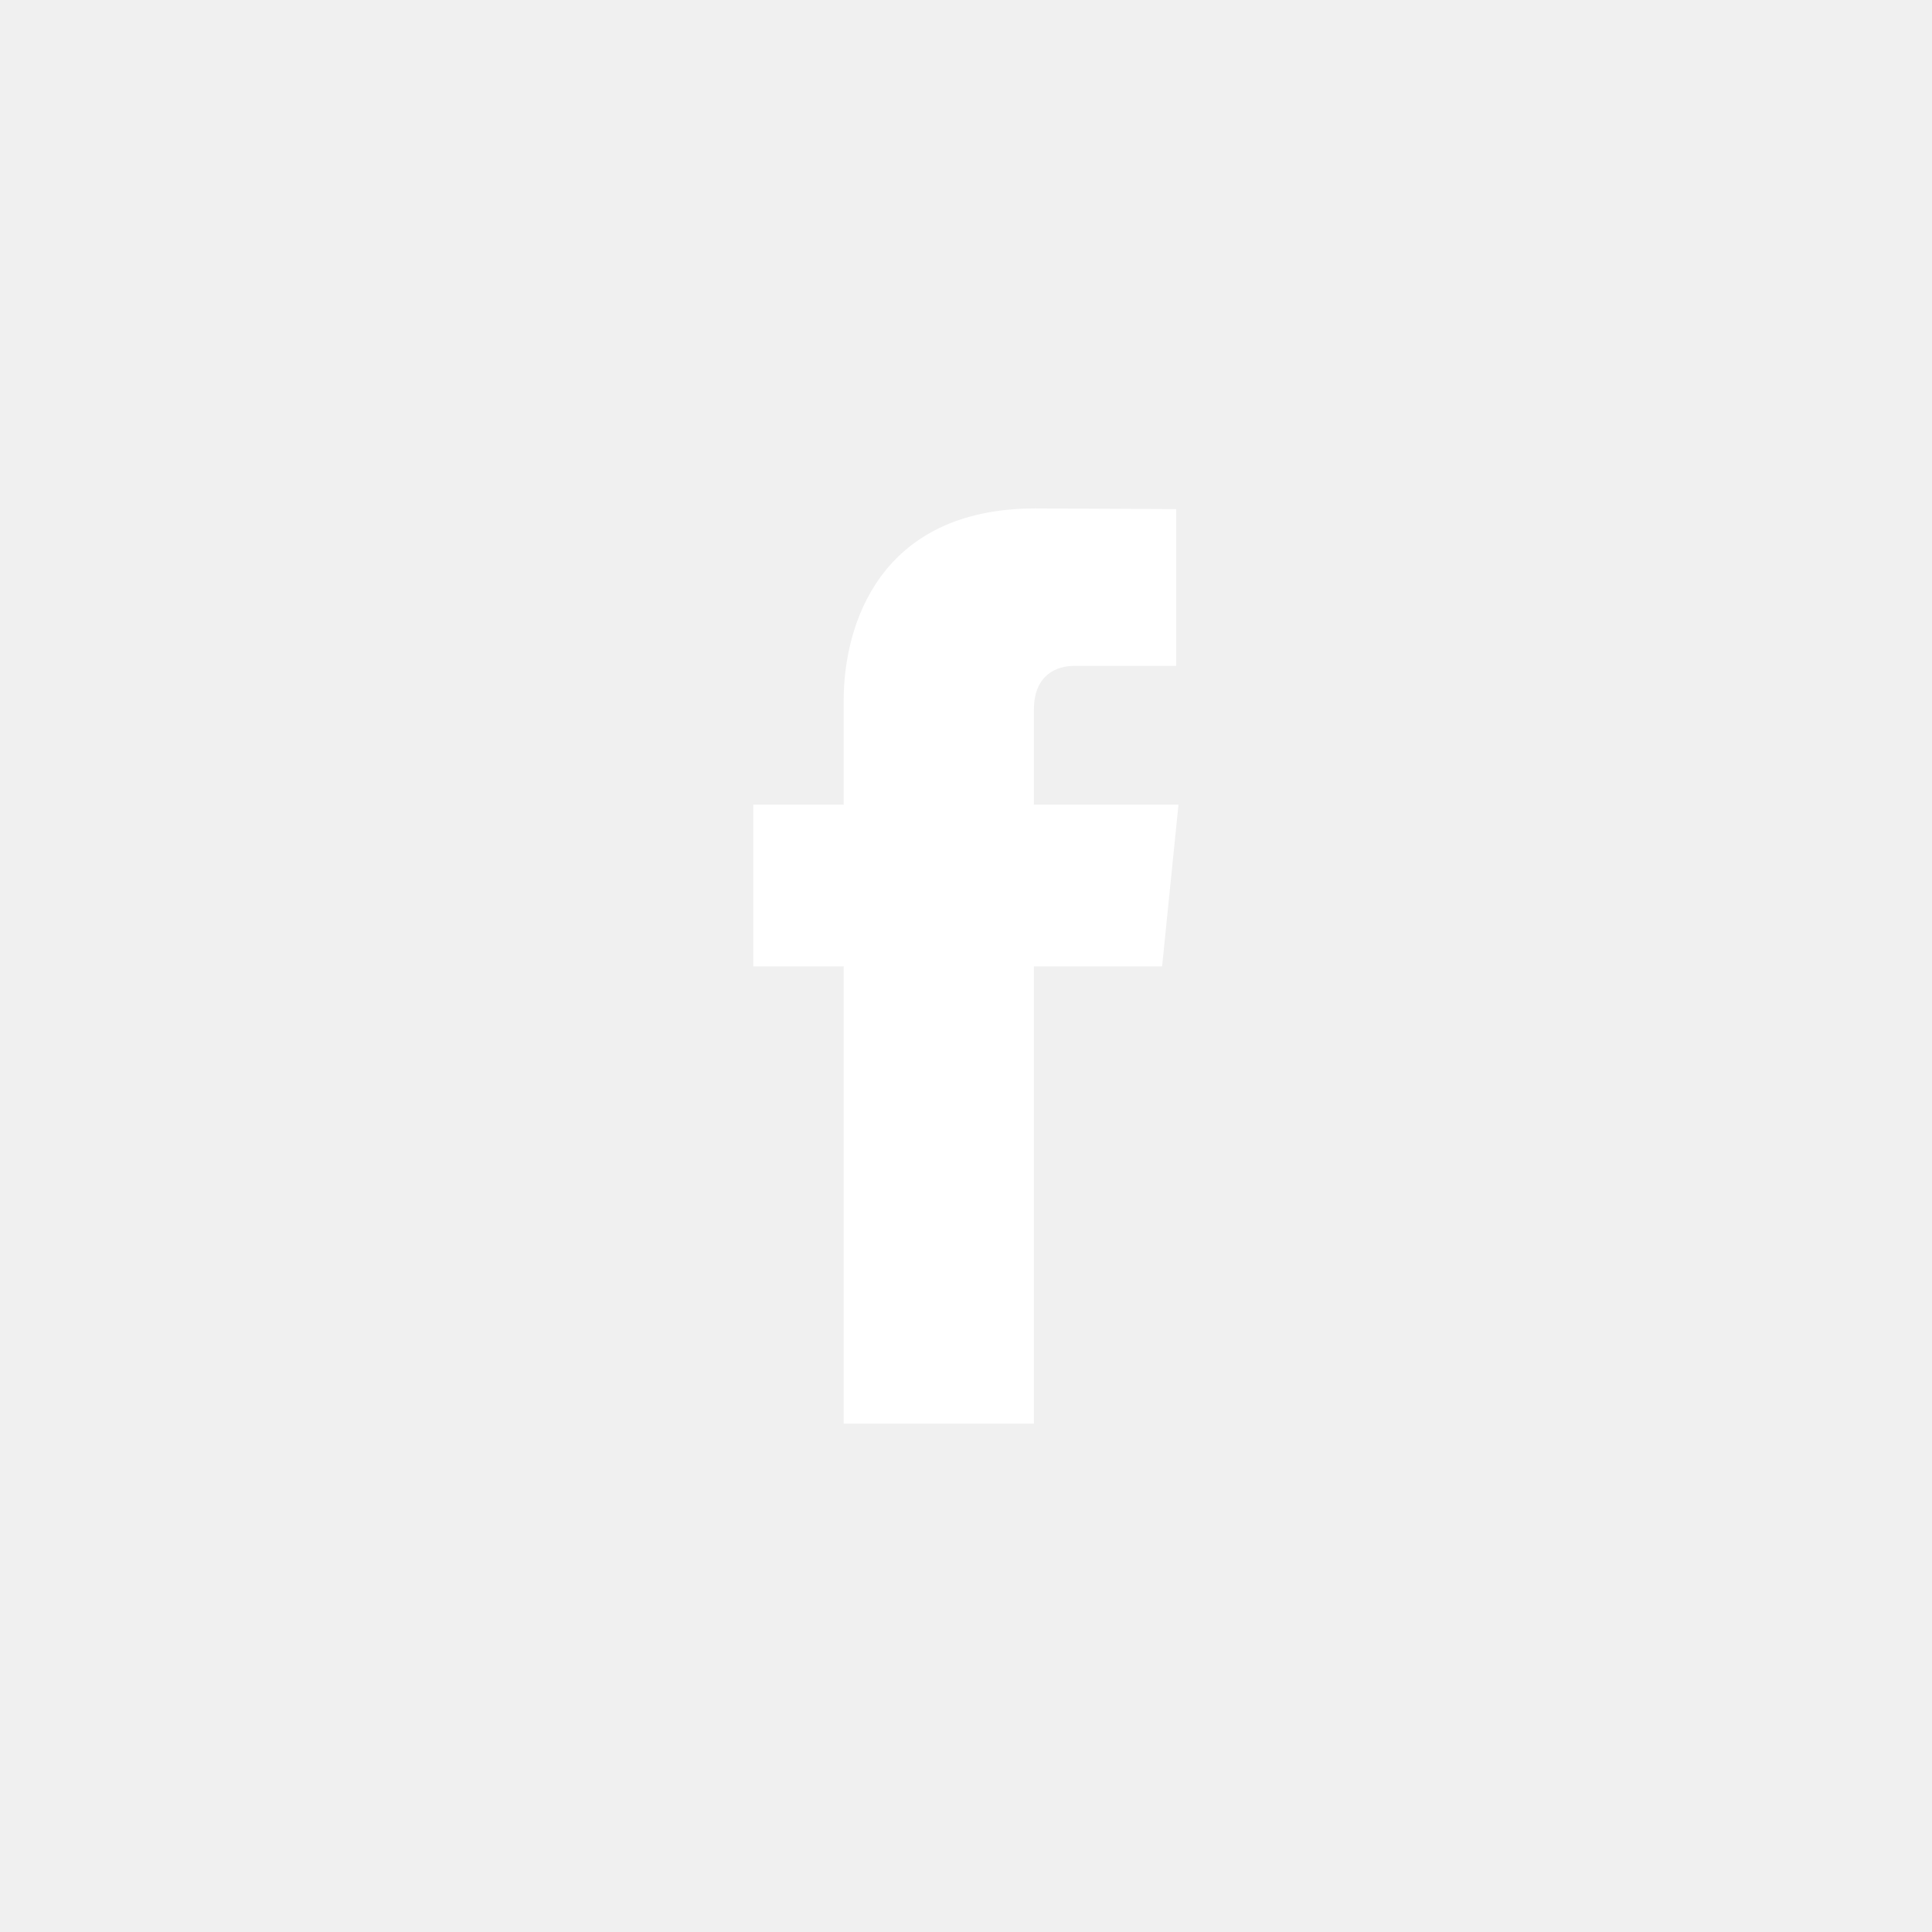
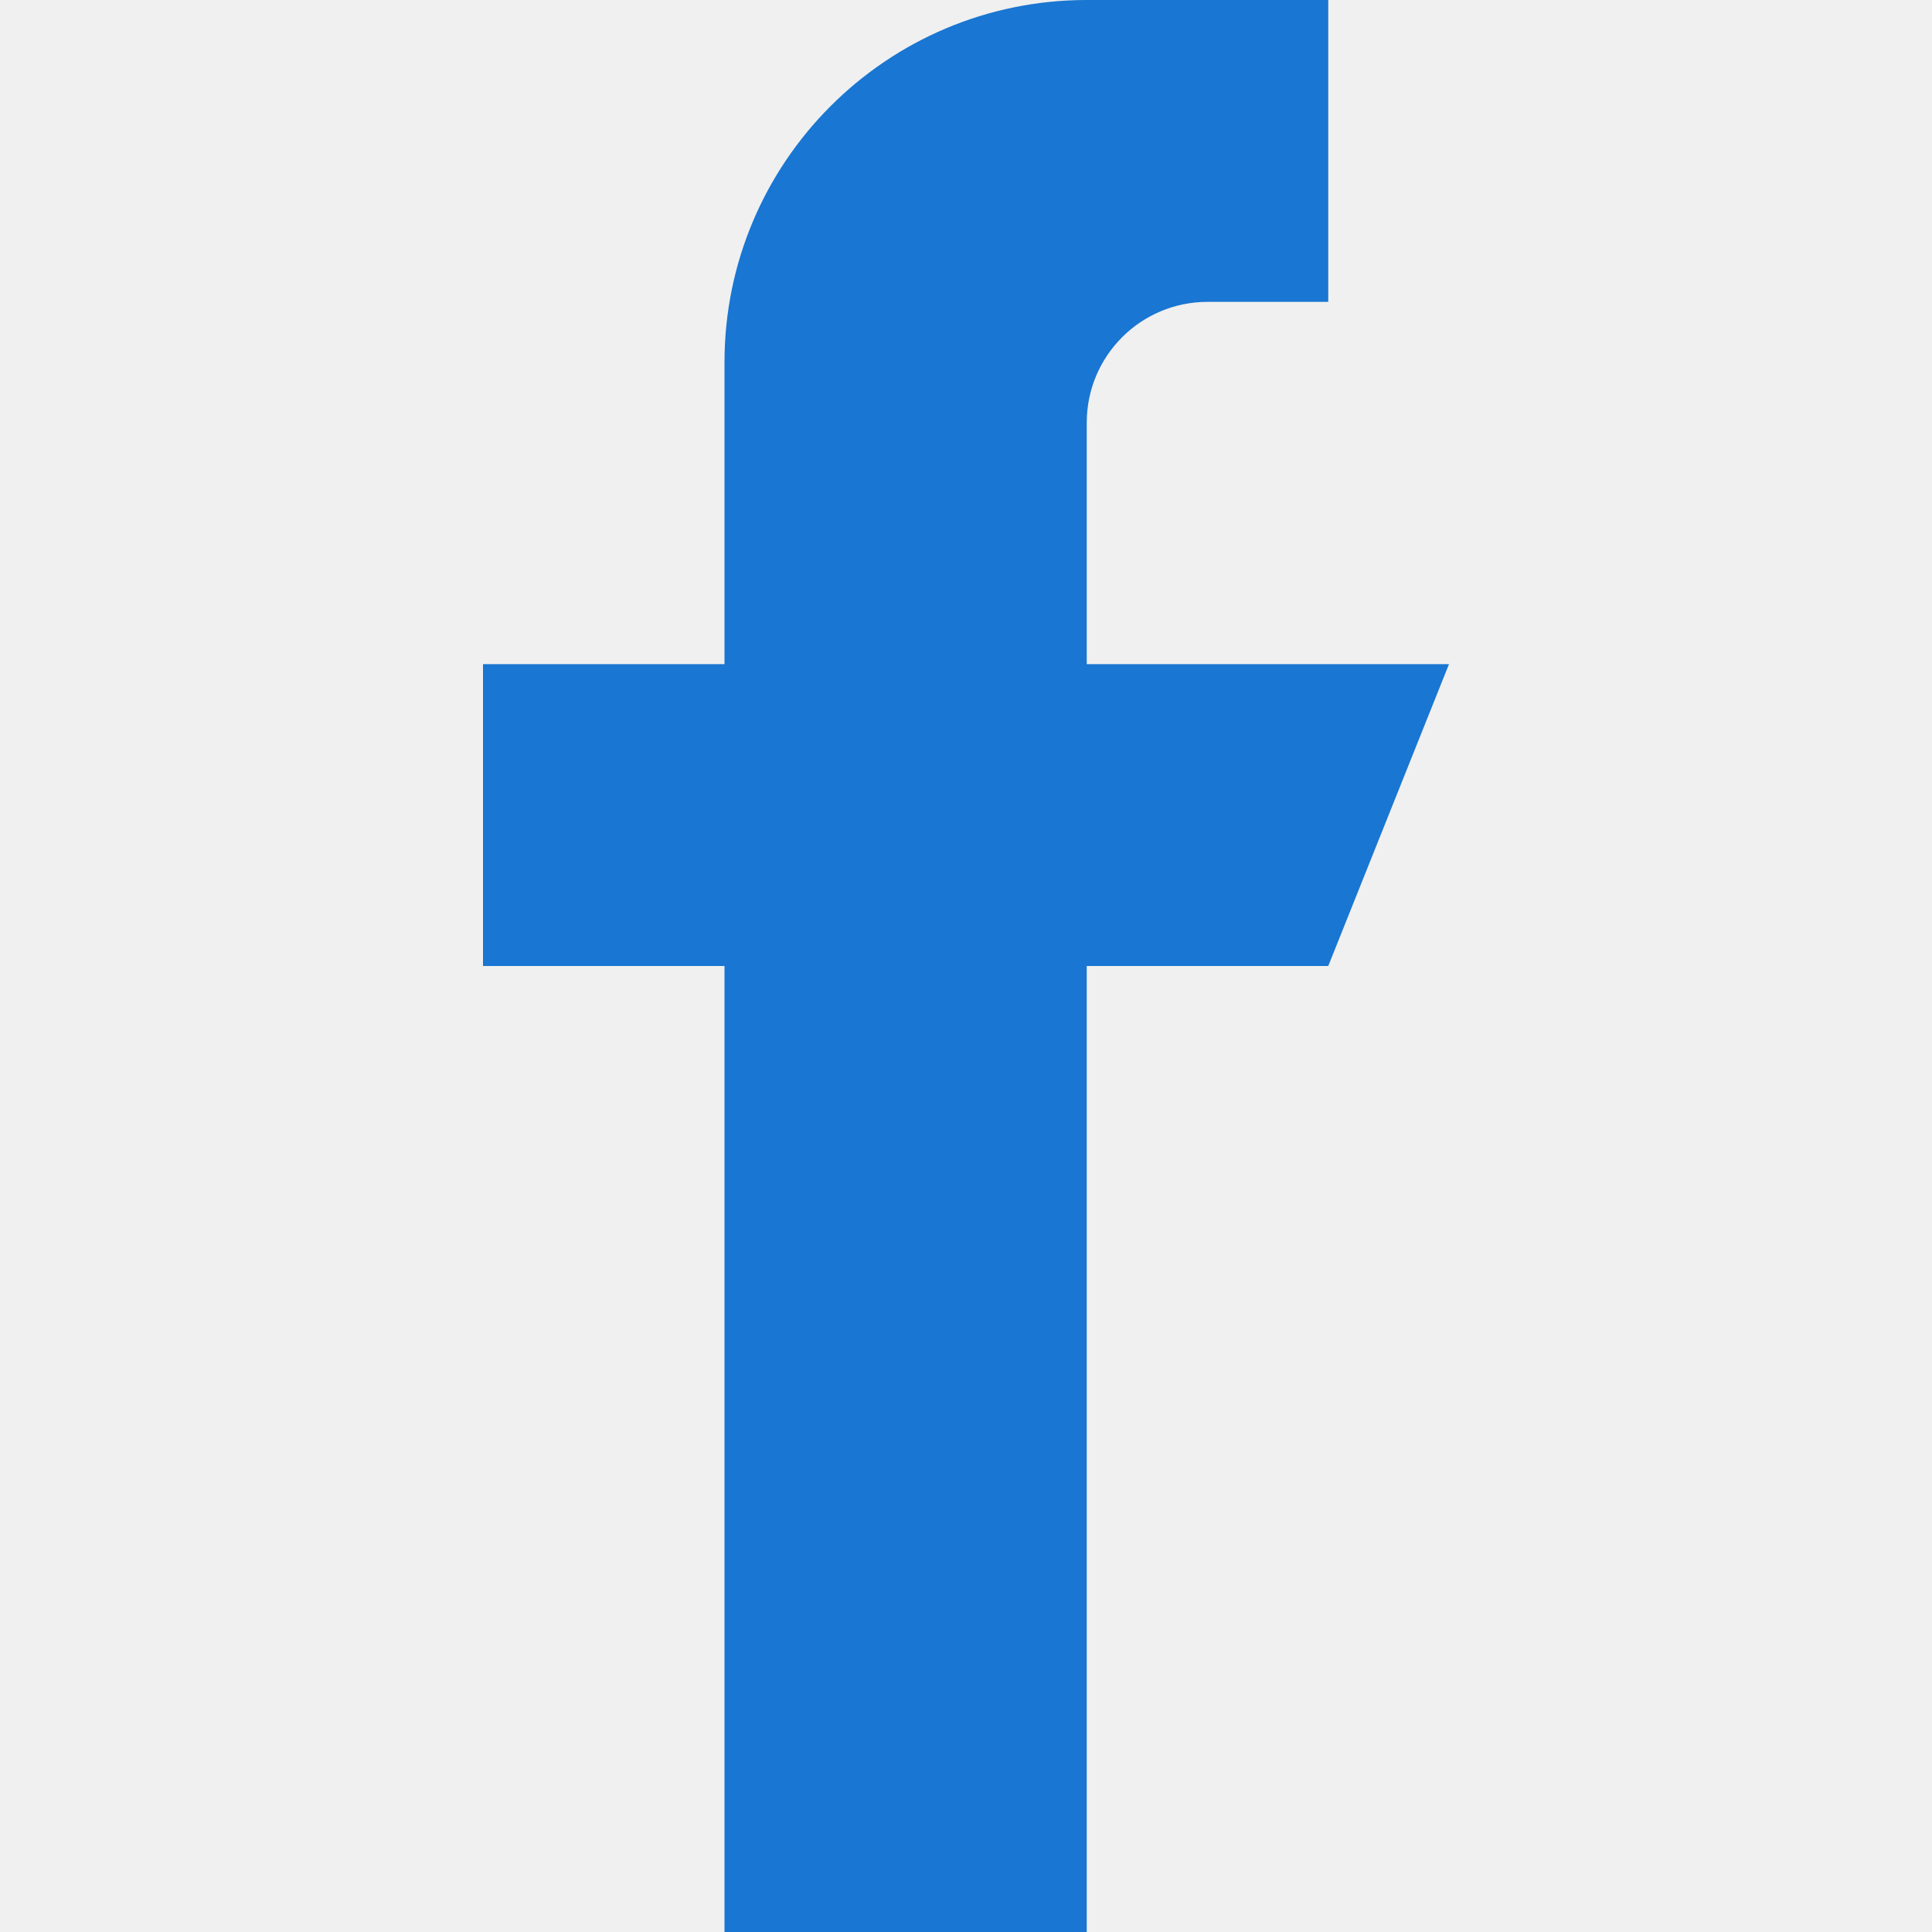
- <svg xmlns="http://www.w3.org/2000/svg" height="1.707in" style="shape-rendering:geometricPrecision; text-rendering:geometricPrecision; image-rendering:optimizeQuality; fill-rule:evenodd; clip-rule:evenodd" version="1.1" viewBox="0 0 8379 8379" width="1.707in" xml:space="preserve">
-   <defs>
-     <style type="text/css">
-    
-     .fil0 {fill:none}
-     .fil1 {fill:white;fill-rule:nonzero}
-    
-   </style>
-   </defs>
-   <g id="Layer_x0020_1">
-     <rect class="fil0" height="8379" width="8379" />
-     <path class="fil1" d="M5111 3490l-627 0 0 -412c0,-154 102,-190 174,-190 72,0 443,0 443,0l0 -680 -610 -3c-677,0 -832,507 -832,832l0 453 -392 0 0 701 392 0c0,899 0,1983 0,1983l825 0c0,0 0,-1095 0,-1983l556 0 71 -701z" />
-   </g>
+ <svg xmlns="http://www.w3.org/2000/svg" viewBox="0 0 16 16" id="facebook">
+   <path fill="#1976D2" fill-rule="evenodd" d="M12 5.5H9v-2a1 1 0 0 1 1-1h1V0H9a3 3 0 0 0-3 3v2.5H4V8h2v8h3V8h2l1-2.5z" clip-rule="evenodd" />
</svg>
